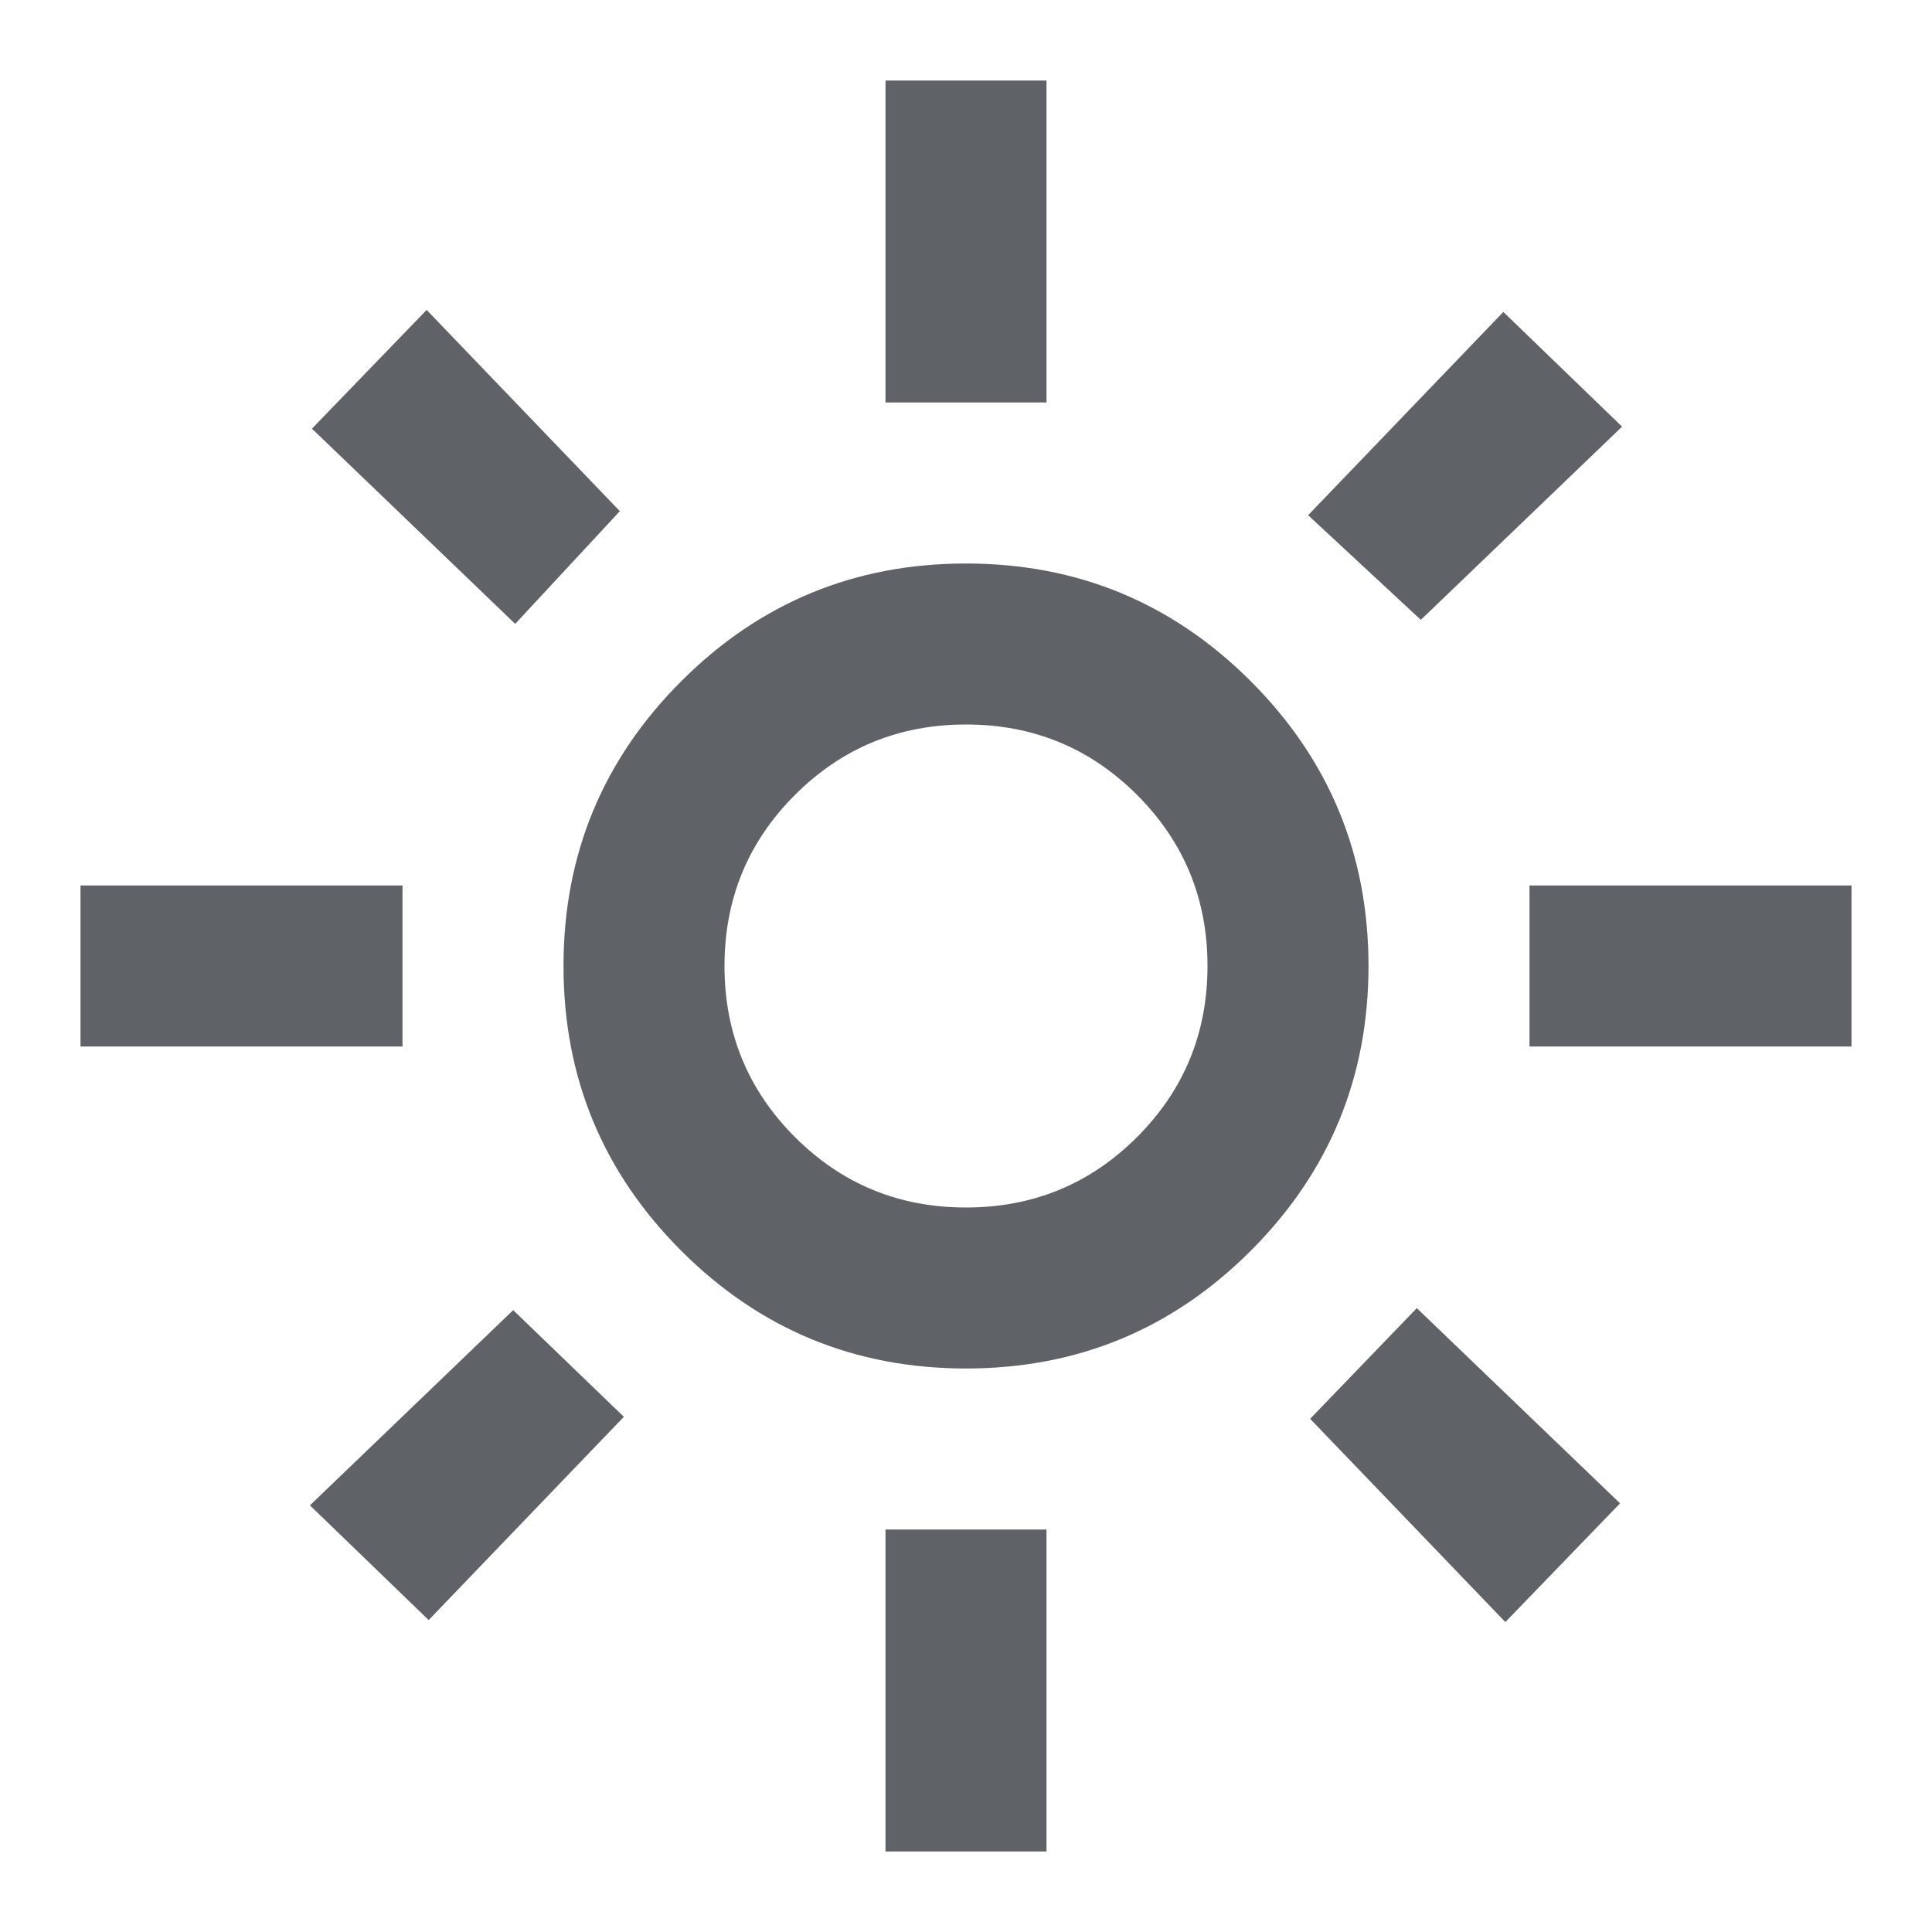
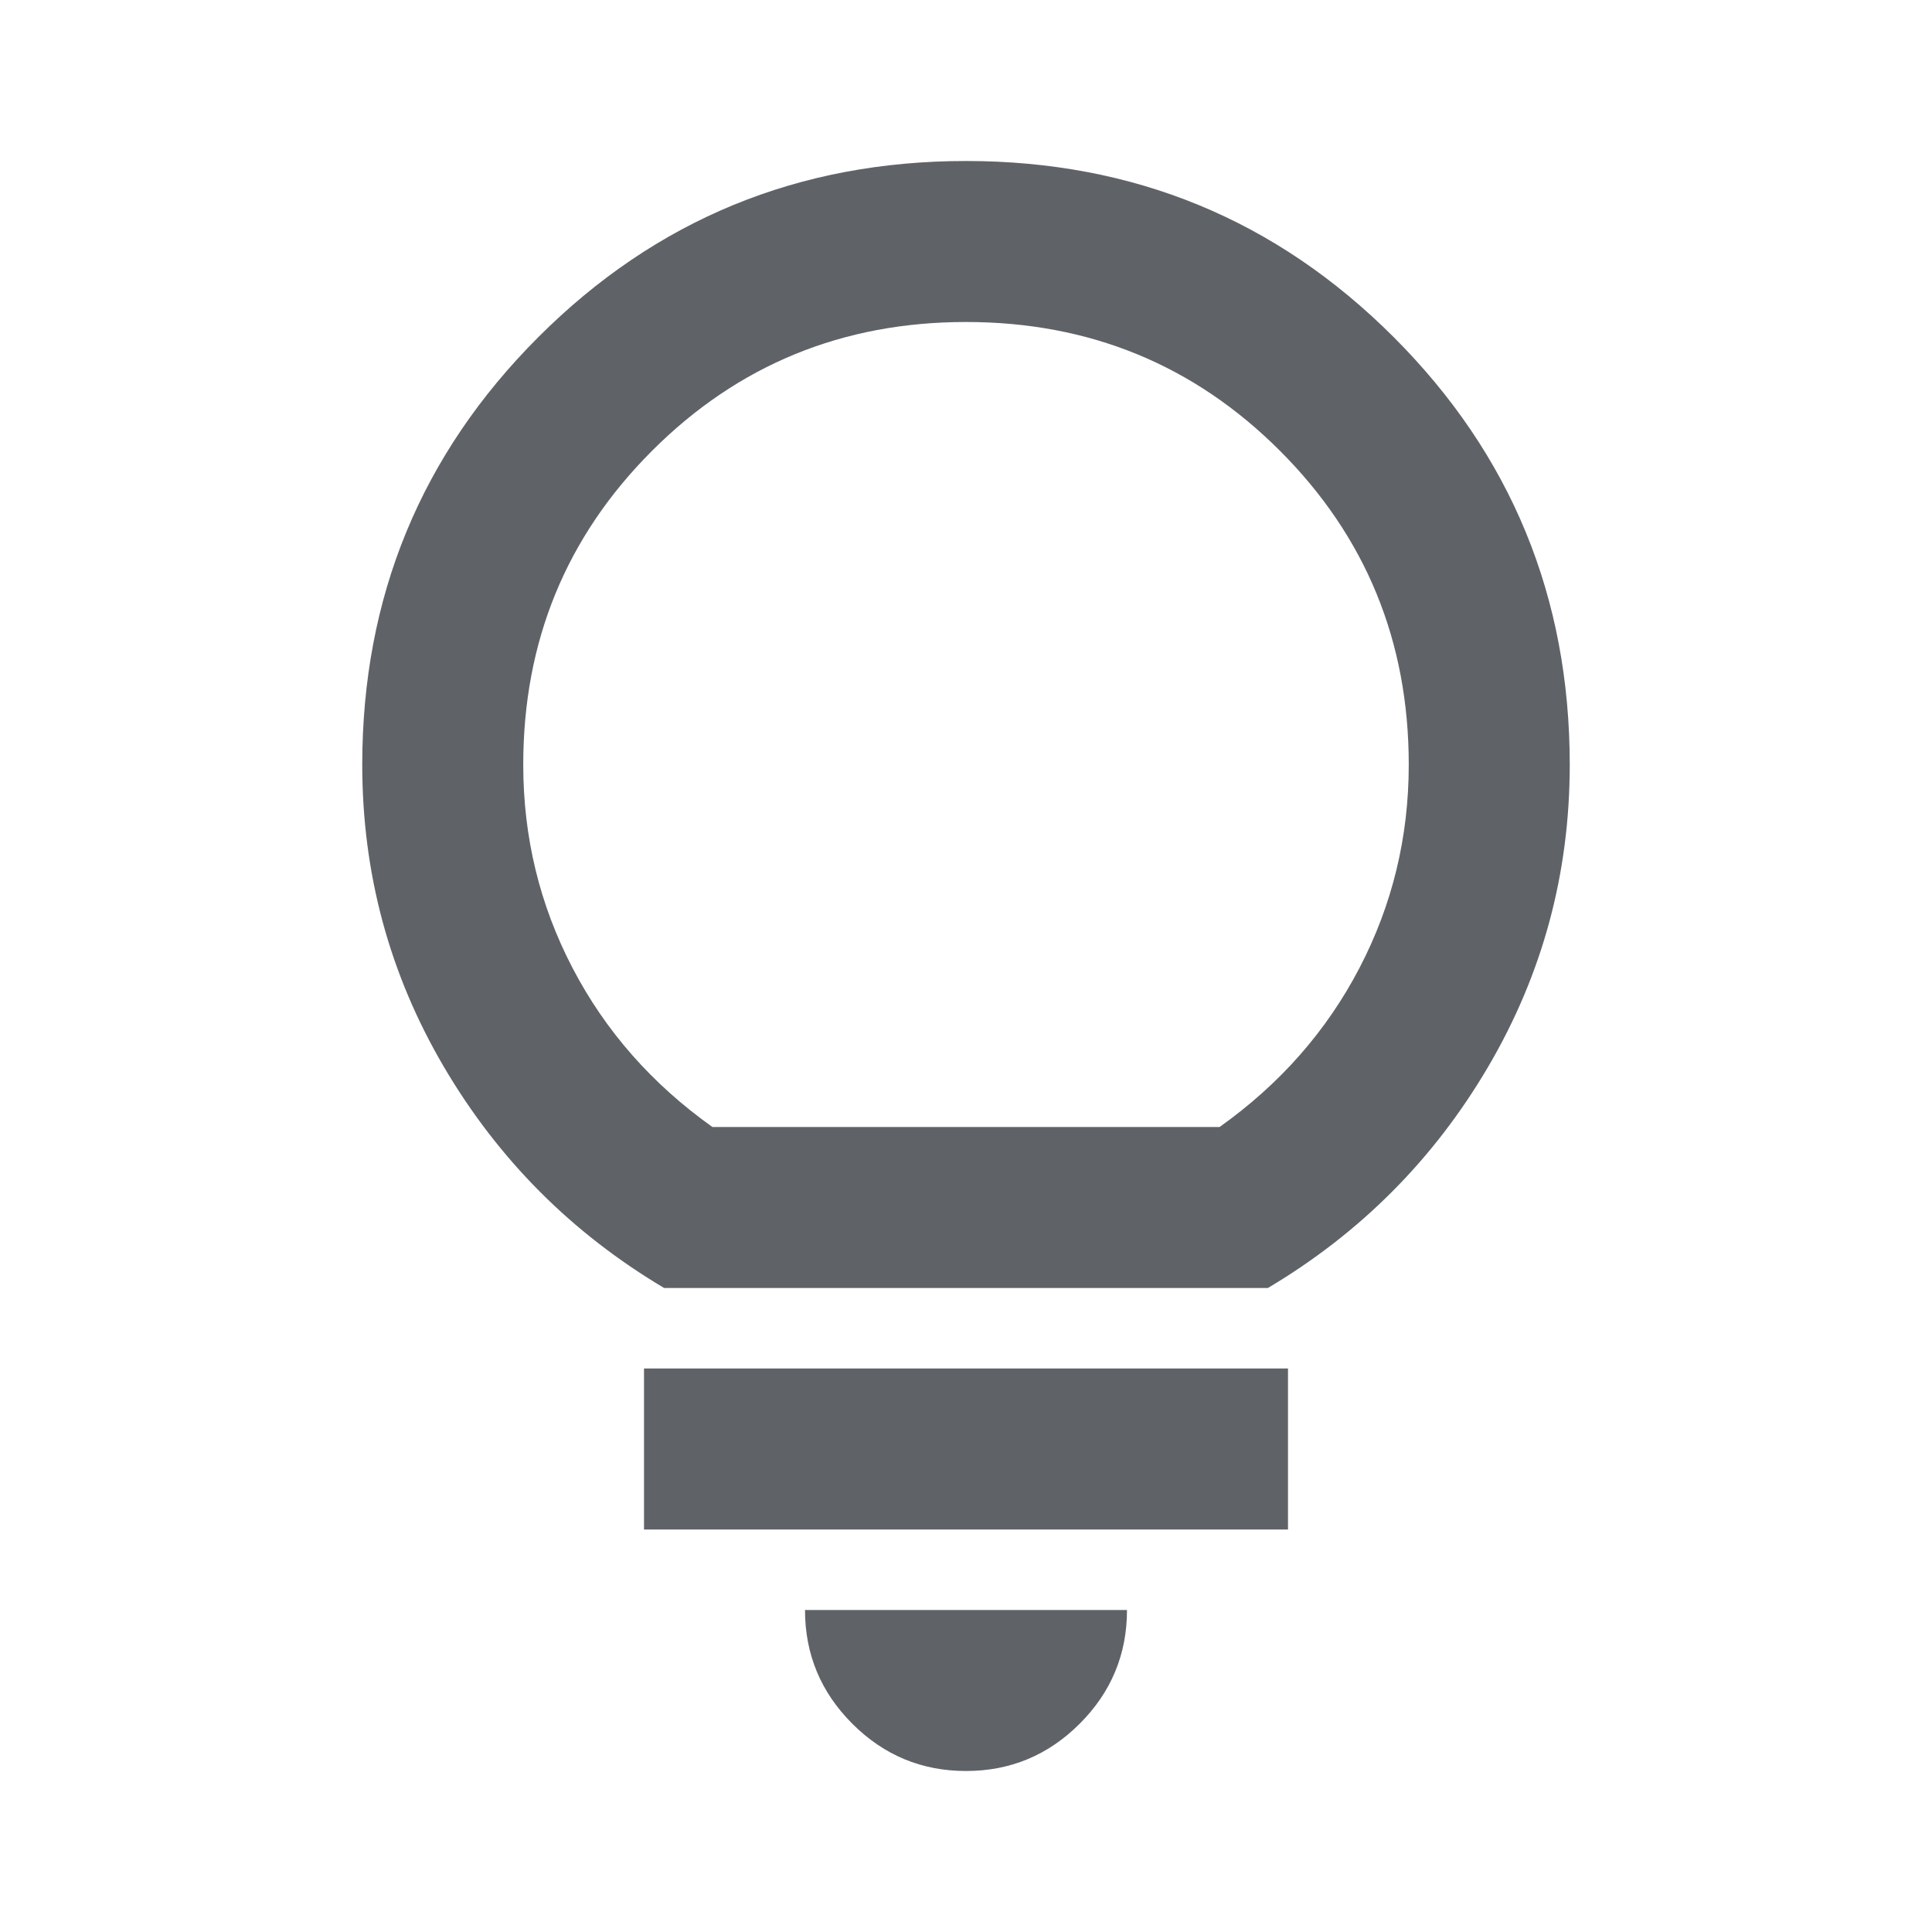
<svg xmlns="http://www.w3.org/2000/svg" height="24px" viewBox="0 -960 960 960" width="24px" fill="#5f6368">
-   <path d="M480-360q50 0 85-35t35-85q0-50-35-85t-85-35q-50 0-85 35t-35 85q0 50 35 85t85 35Zm0 80q-83 0-141.5-58.5T280-480q0-83 58.5-141.5T480-680q83 0 141.5 58.5T680-480q0 83-58.5 141.5T480-280ZM200-440H40v-80h160v80Zm720 0H760v-80h160v80ZM440-760v-160h80v160h-80Zm0 720v-160h80v160h-80ZM256-650l-101-97 57-59 96 100-52 56Zm492 496-97-101 53-55 101 97-57 59Zm-98-550 97-101 59 57-100 96-56-52ZM154-212l101-97 55 53-97 101-59-57Zm326-268Z" />
+   <path d="M480-80q-33 0-56.5-23.5T400-160h160q0 33-23.5 56.5T480-80ZM320-200v-80h320v80H320Zm10-120q-69-41-109.5-110T180-580q0-125 87.5-212.5T480-880q125 0 212.5 87.5T780-580q0 81-40.5 150T630-320H330Zm24-80h252q45-32 69.5-79T700-580q0-92-64-156t-156-64q-92 0-156 64t-64 156q0 54 24.5 101t69.5 79Zm126 0Z" />
</svg>
